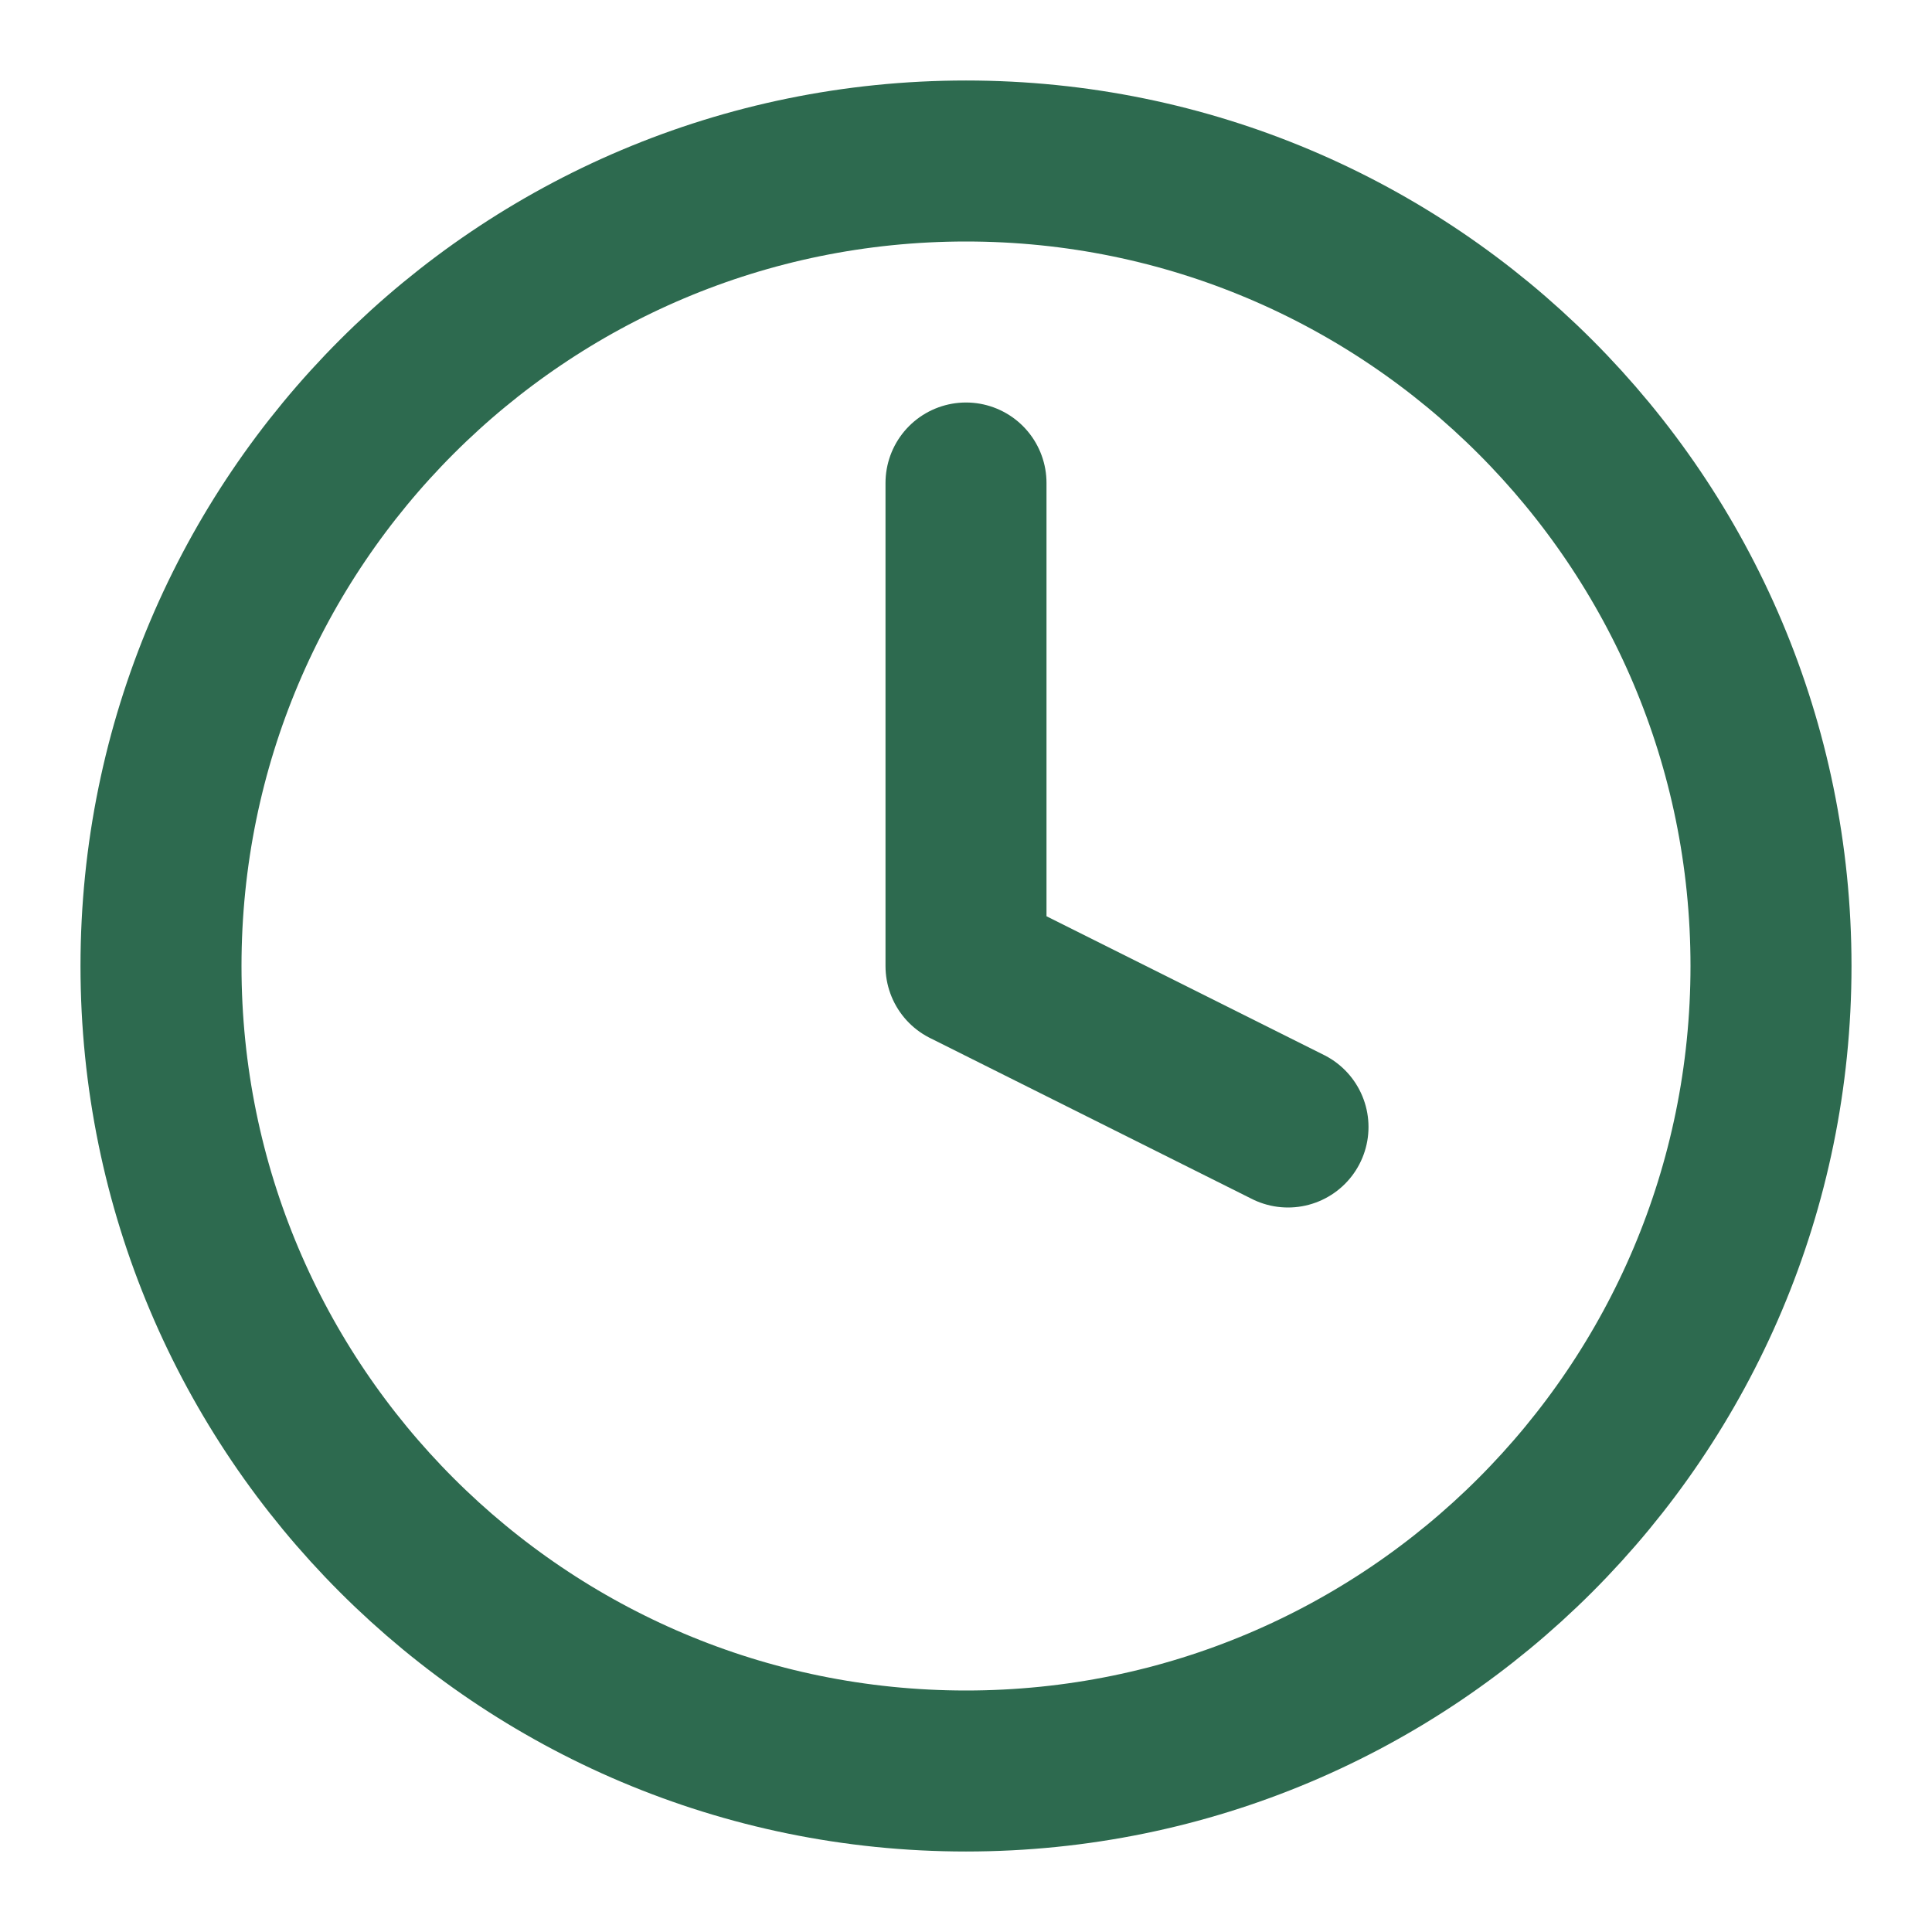
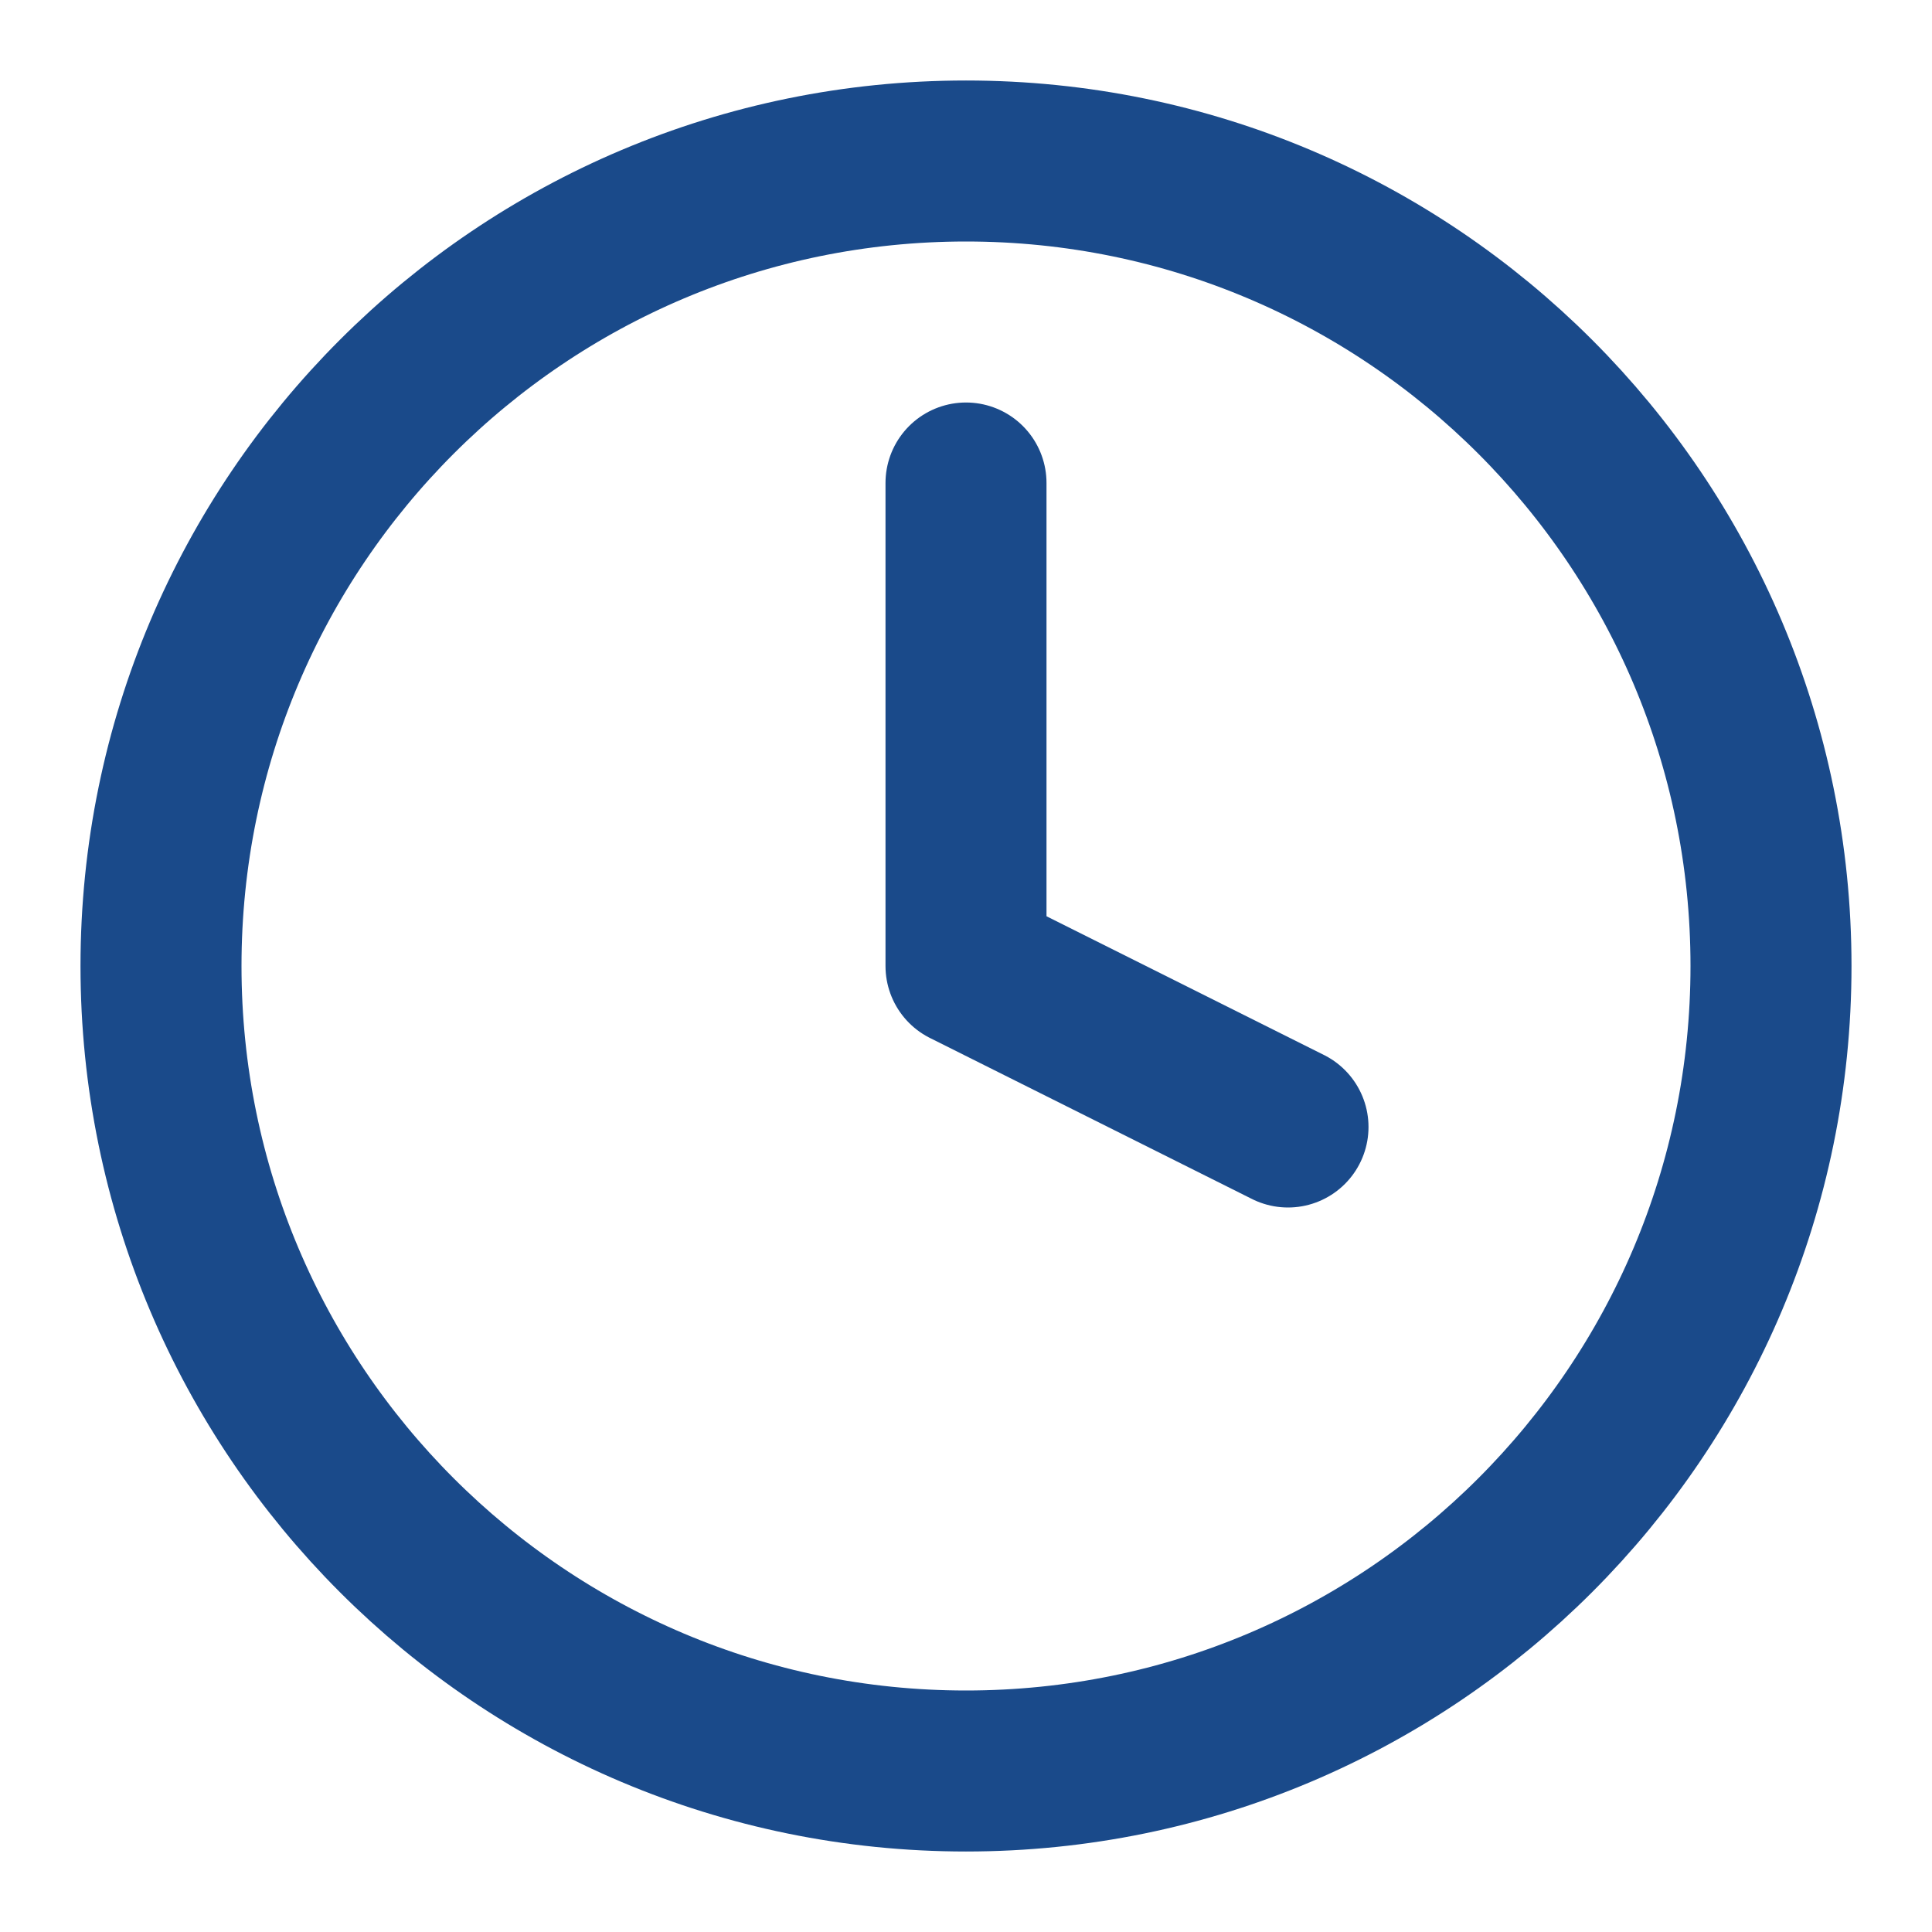
- <svg xmlns="http://www.w3.org/2000/svg" width="24" height="24" viewBox="0 0 24 24" fill="none" stroke="#2D6A4F" stroke-width="2" stroke-linecap="round" stroke-linejoin="round" class="lucide lucide-clock-icon lucide-clock">
+ <svg xmlns="http://www.w3.org/2000/svg" width="24" height="24" viewBox="0 0 24 24" fill="none" stroke="#1A4A8A" stroke-width="2" stroke-linecap="round" stroke-linejoin="round" class="lucide lucide-clock-icon lucide-clock">
  <circle cx="12" cy="12" r="10" />
  <path d="M12 6v6l4 2" />
</svg>
